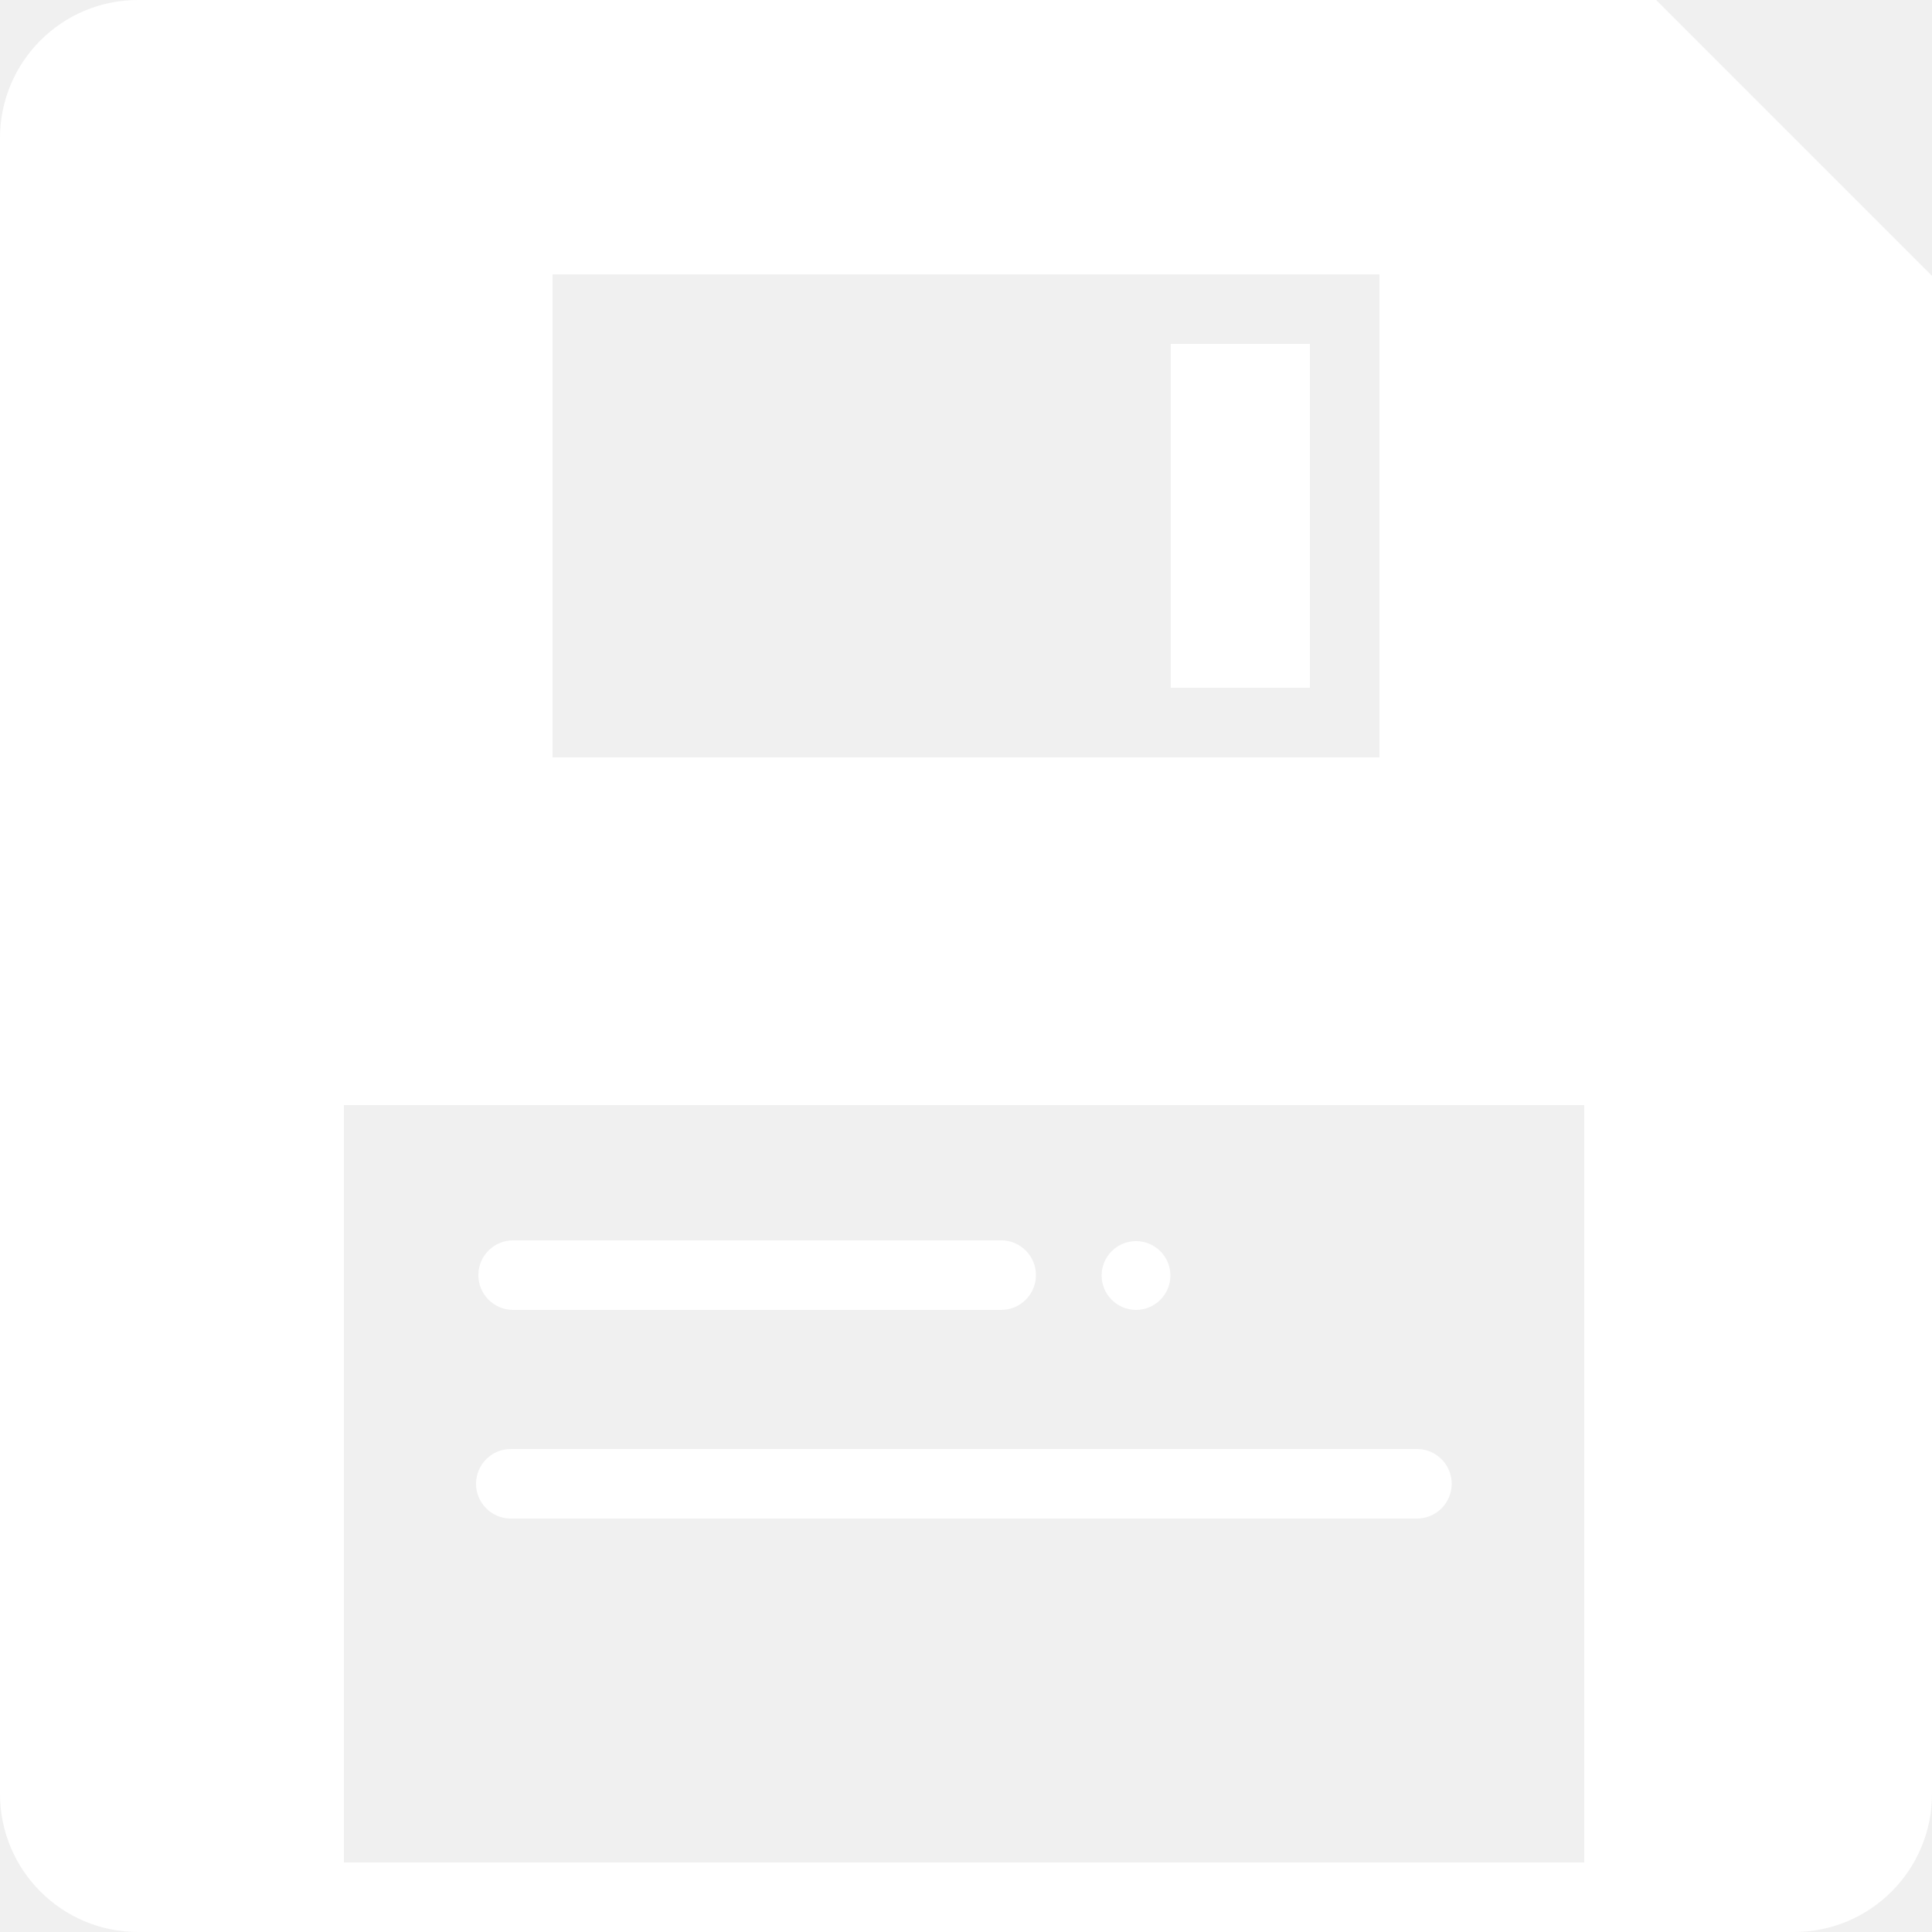
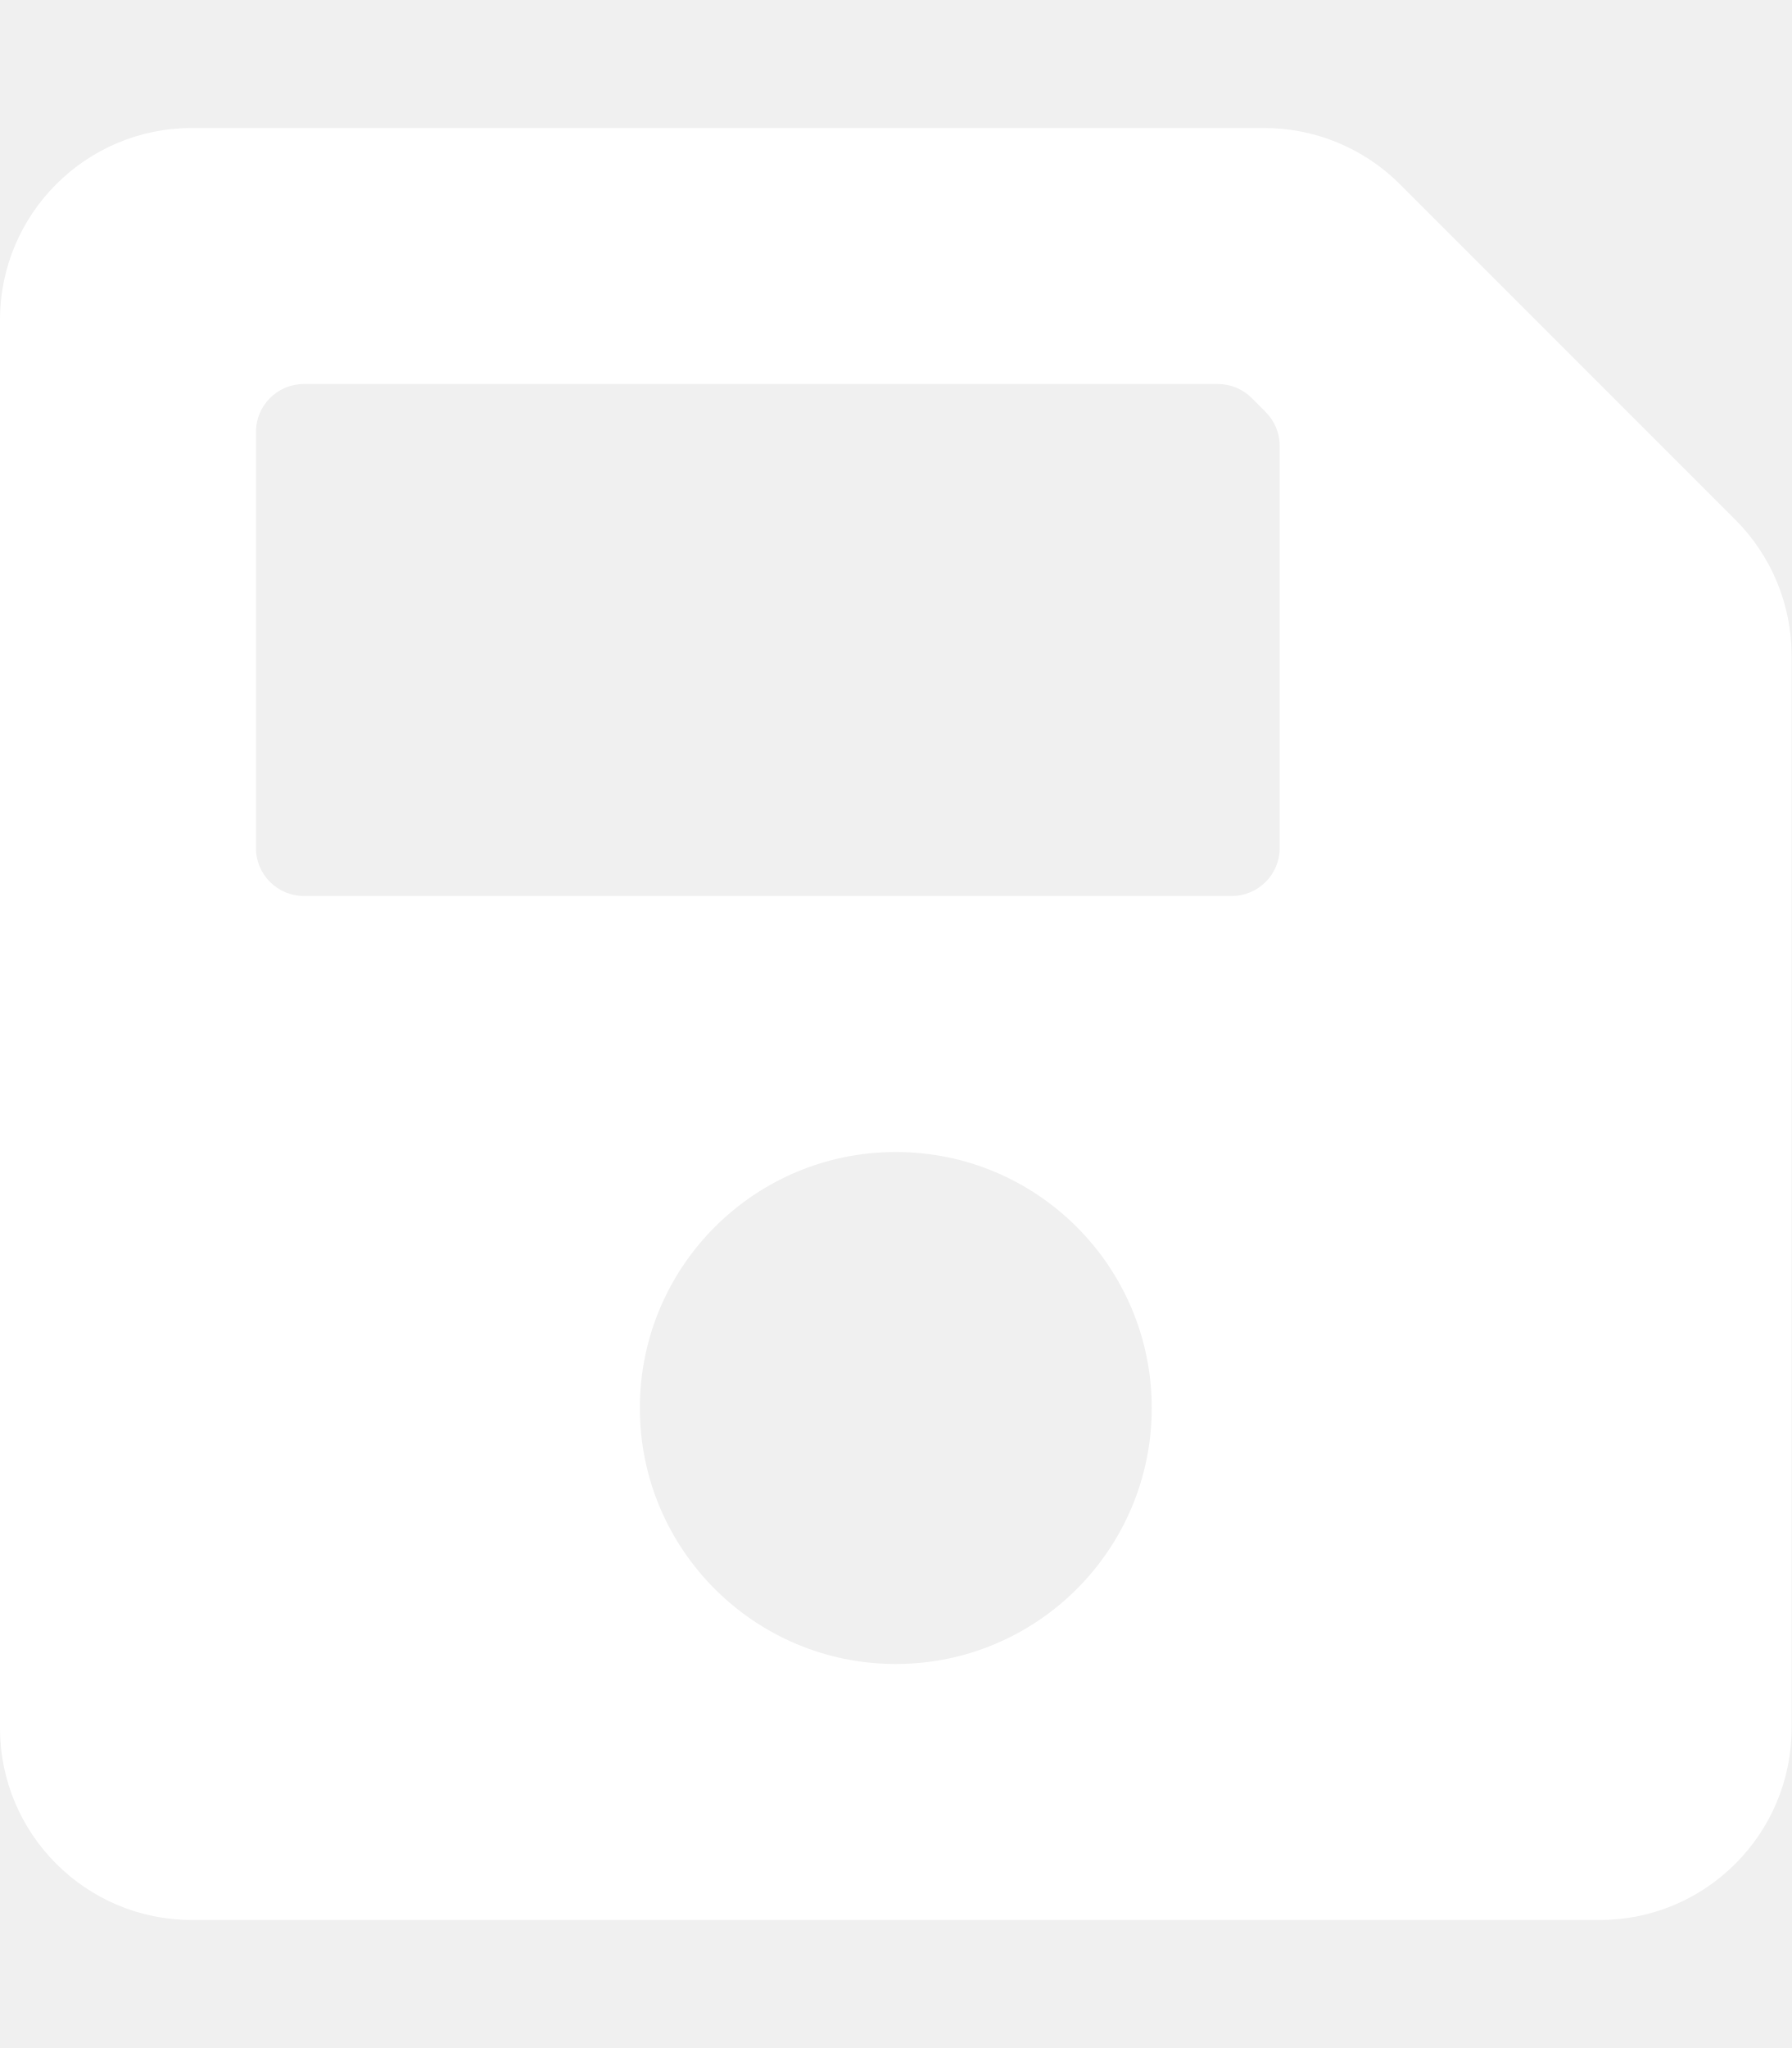
- <svg xmlns="http://www.w3.org/2000/svg" viewBox="2066 -258 25 25">
-   <defs>
-     <style>
-       .cls-1 {
-         fill: #fff;
-       }
-     </style>
-   </defs>
-   <g id="_x37_85-floppy-disk-selected_x40_2x.png_2_" transform="translate(2066 -258)">
-     <g id="Group_13" data-name="Group 13">
-       <path id="Path_17" data-name="Path 17" class="cls-1" d="M15.15,8.9h1.8V4.45h-1.8ZM14.7,16.95a.445.445,0,1,0-.445-.445A.446.446,0,0,0,14.7,16.95Zm-8.07,0H12.95a.45.45,0,1,0,.01-.9H6.645a.45.45,0,1,0-.01.9Zm-.03,2.7H18.33a.45.45,0,1,0,.01-.9H6.615a.45.45,0,1,0-.01.9ZM21.43,0H1.785A1.786,1.786,0,0,0,0,1.785v21.43A1.786,1.786,0,0,0,1.785,25h21.43A1.786,1.786,0,0,0,25,23.215V3.57ZM7.15,3.55h10.7V9.8H7.15ZM20.5,24.1H4.45V14.3H20.5Z" />
-     </g>
-   </g>
+ <svg xmlns="http://www.w3.org/2000/svg" viewBox="0 0 448 512">
+   <path style="fill:#FFFFFF" d="M433.941 129.941l-83.882-83.882A48 48 0 0 0 316.118 32H48C21.49 32 0 53.49 0 80v352c0 26.51 21.49 48 48 48h352c26.51 0 48-21.49 48-48V163.882a48 48 0 0 0-14.059-33.941zM224 416c-35.346 0-64-28.654-64-64 0-35.346 28.654-64 64-64s64 28.654 64 64c0 35.346-28.654 64-64 64zm96-304.52V212c0 6.627-5.373 12-12 12H76c-6.627 0-12-5.373-12-12V108c0-6.627 5.373-12 12-12h228.52c3.183 0 6.235 1.264 8.485 3.515l3.48 3.48A11.996 11.996 0 0 1 320 111.48z" />
</svg>
